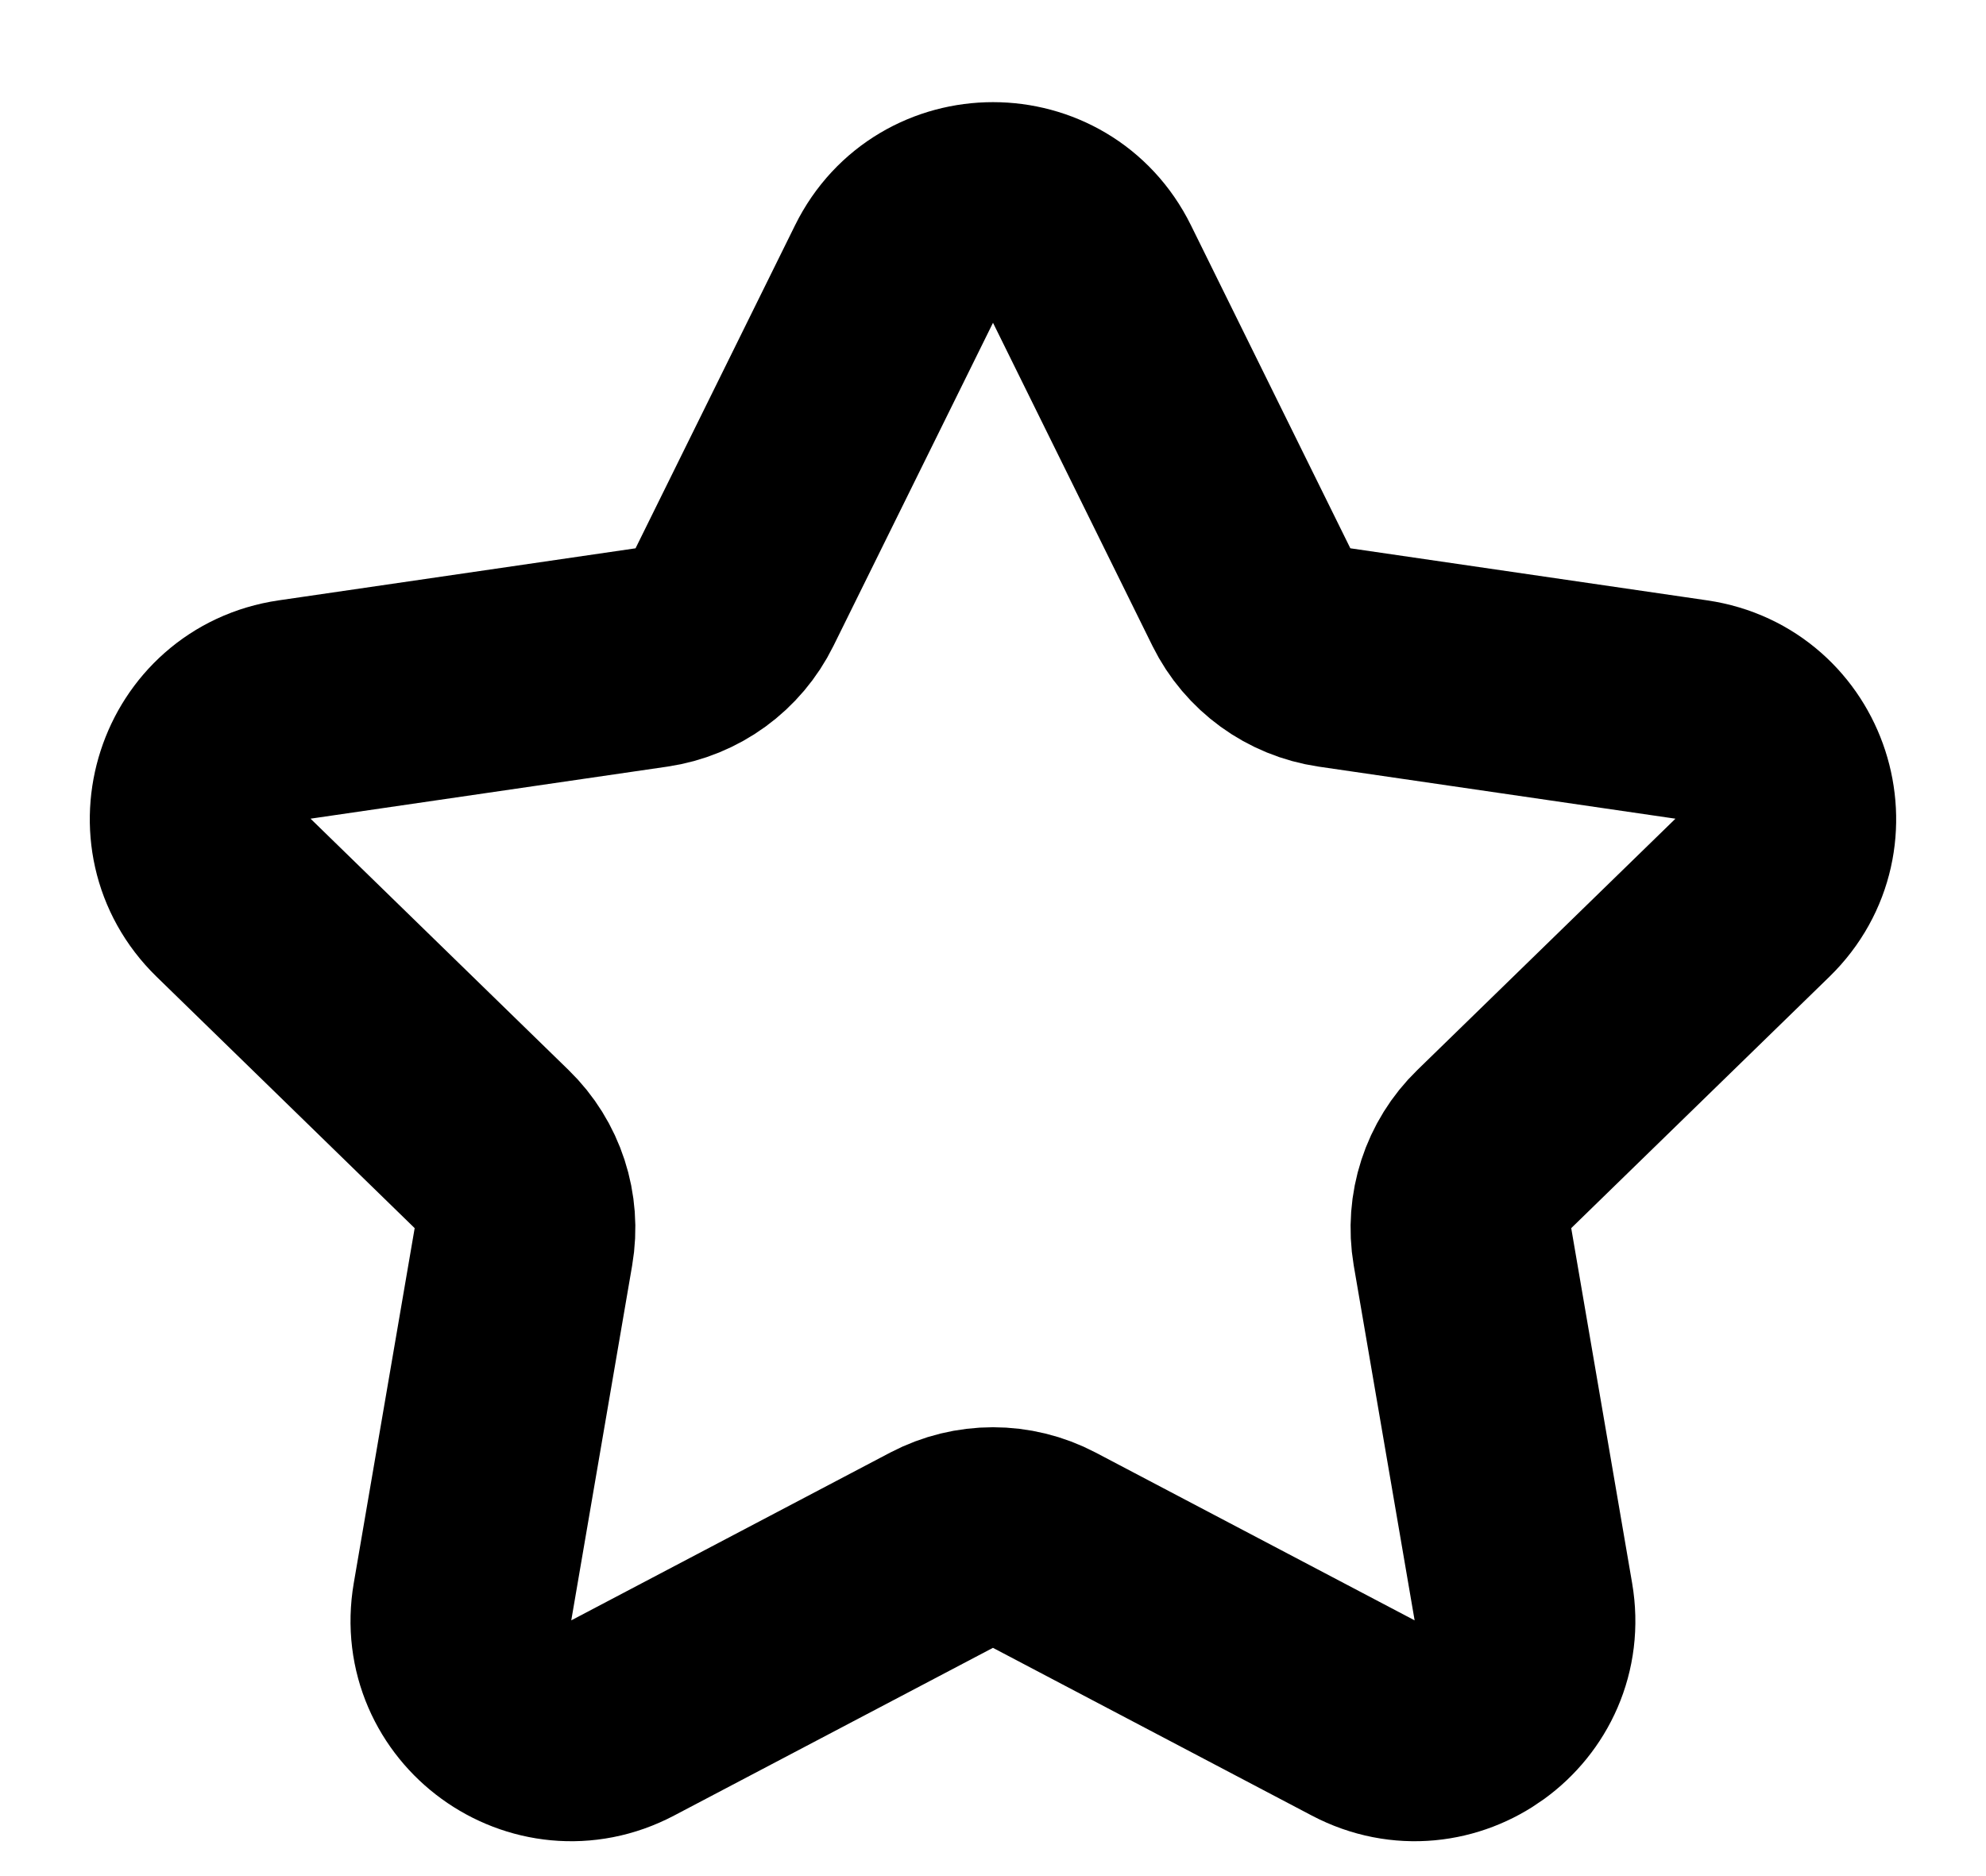
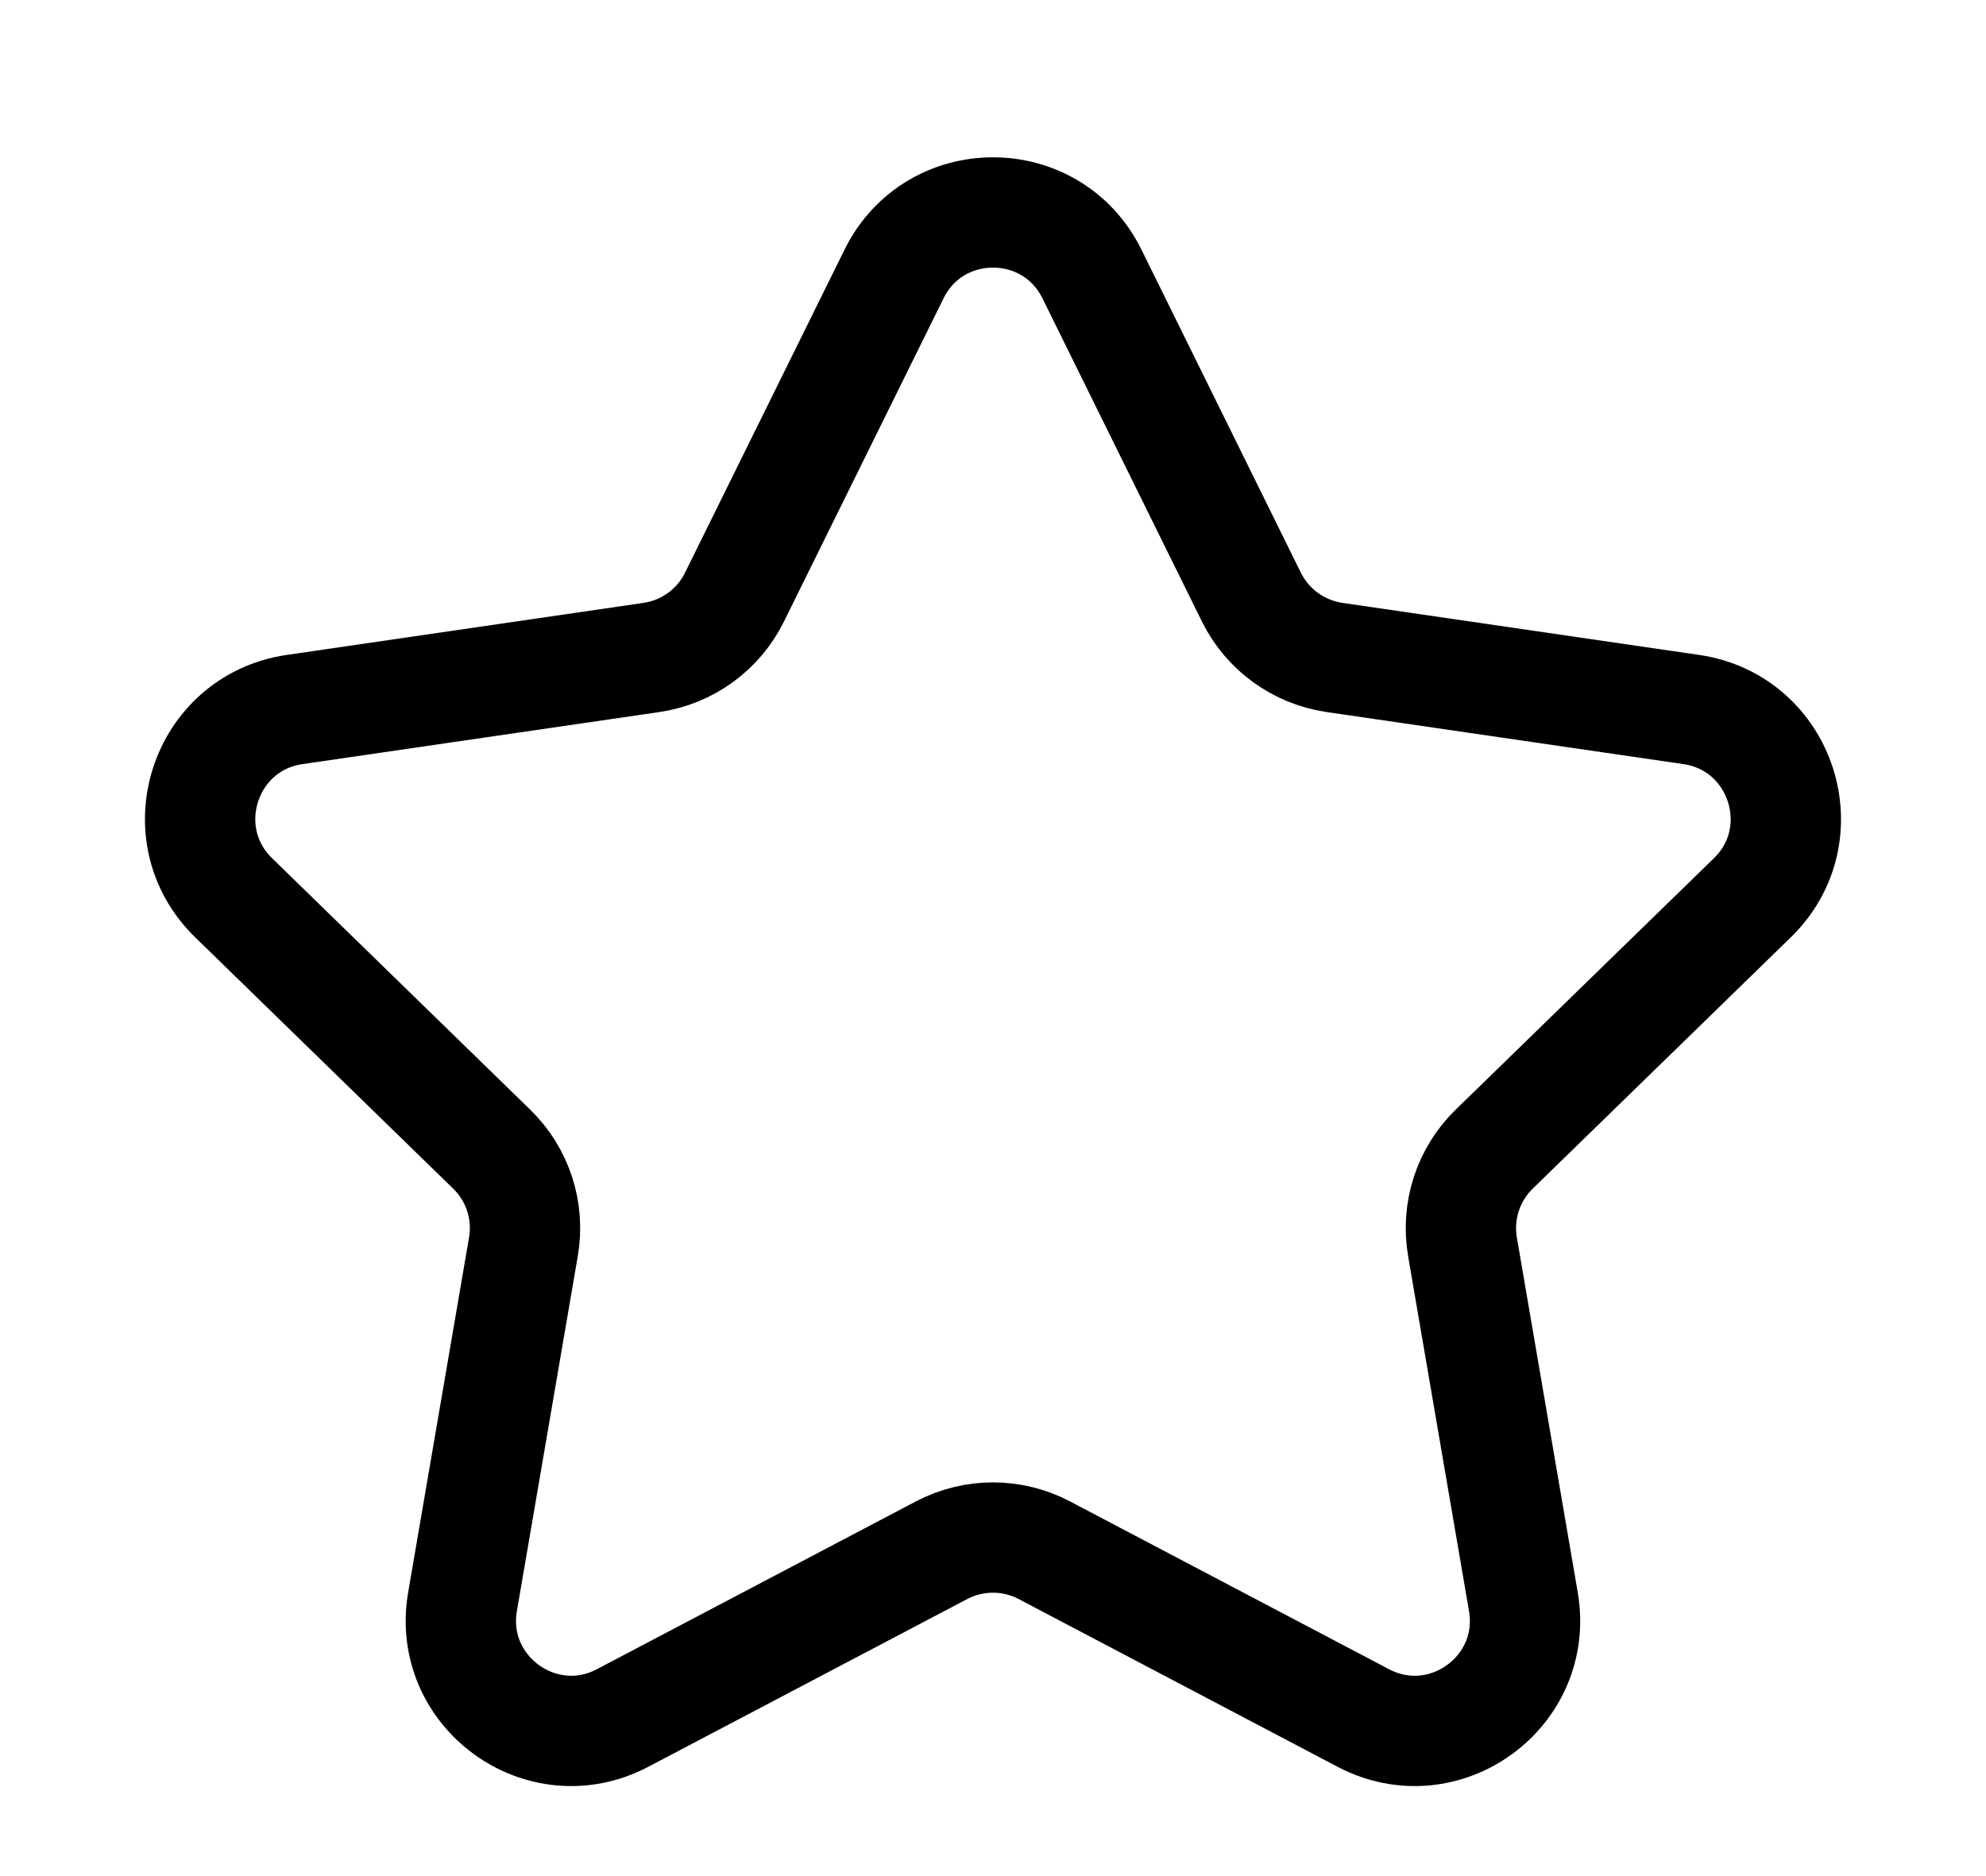
<svg xmlns="http://www.w3.org/2000/svg" width="18" height="17" viewBox="0 0 18 17" fill="none">
-   <path d="M8.103 2.484C8.47 1.74 9.53 1.74 9.897 2.484L11.342 5.413C11.488 5.708 11.769 5.912 12.095 5.96L15.329 6.432C16.149 6.552 16.476 7.56 15.883 8.138L13.543 10.417C13.307 10.646 13.2 10.977 13.255 11.302L13.807 14.52C13.947 15.337 13.09 15.96 12.356 15.574L9.465 14.053C9.174 13.9 8.826 13.9 8.534 14.053L5.643 15.574C4.91 15.96 4.052 15.337 4.192 14.52L4.744 11.302C4.8 10.977 4.692 10.646 4.456 10.417L2.117 8.138C1.524 7.56 1.85 6.552 2.67 6.432L5.905 5.96C6.231 5.912 6.512 5.708 6.657 5.413L8.103 2.484Z" stroke="currentColor" stroke-width="2" stroke-linecap="round" stroke-linejoin="round" />
+   <path d="M8.103 2.484C8.47 1.74 9.53 1.74 9.897 2.484L11.342 5.413C11.488 5.708 11.769 5.912 12.095 5.96L15.329 6.432C16.149 6.552 16.476 7.56 15.883 8.138L13.543 10.417C13.307 10.646 13.2 10.977 13.255 11.302L13.807 14.52C13.947 15.337 13.09 15.96 12.356 15.574L9.465 14.053C9.174 13.9 8.826 13.9 8.534 14.053L5.643 15.574C4.91 15.96 4.052 15.337 4.192 14.52L4.744 11.302C4.8 10.977 4.692 10.646 4.456 10.417L2.117 8.138C1.524 7.56 1.85 6.552 2.67 6.432L5.905 5.96C6.231 5.912 6.512 5.708 6.657 5.413L8.103 2.484Z" stroke="currentColor" stroke-linecap="round" stroke-linejoin="round" />
</svg>
